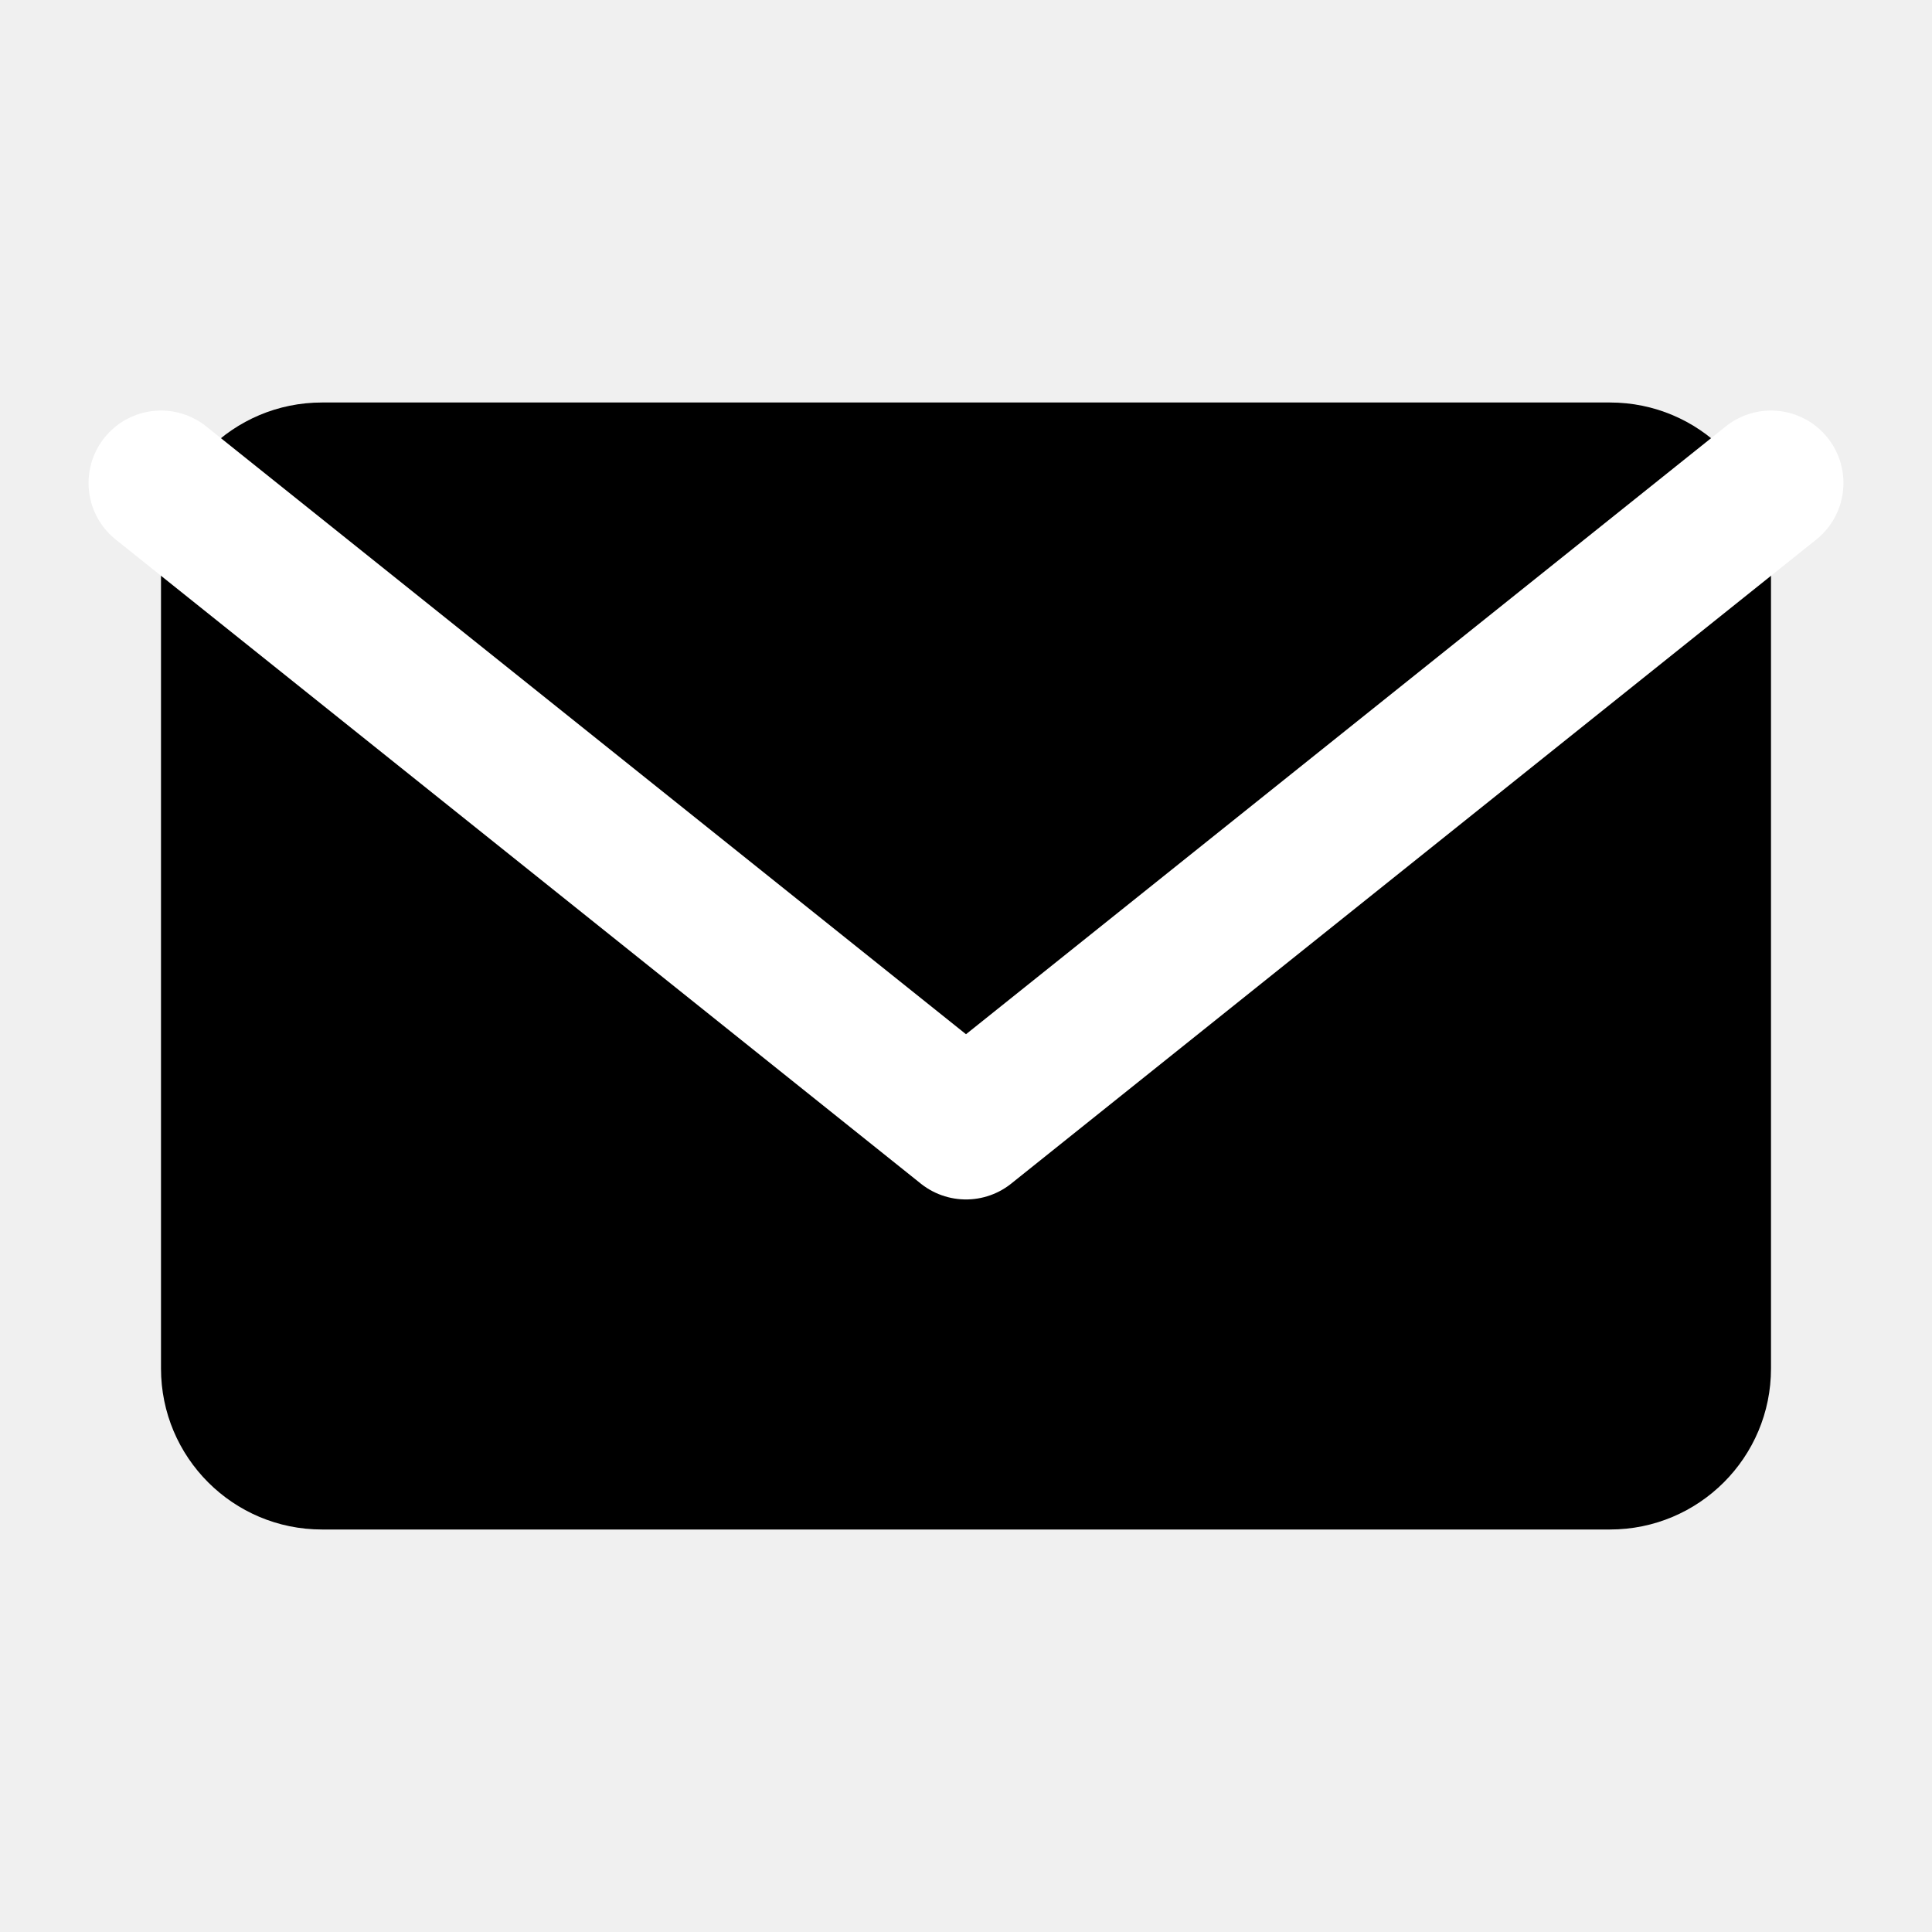
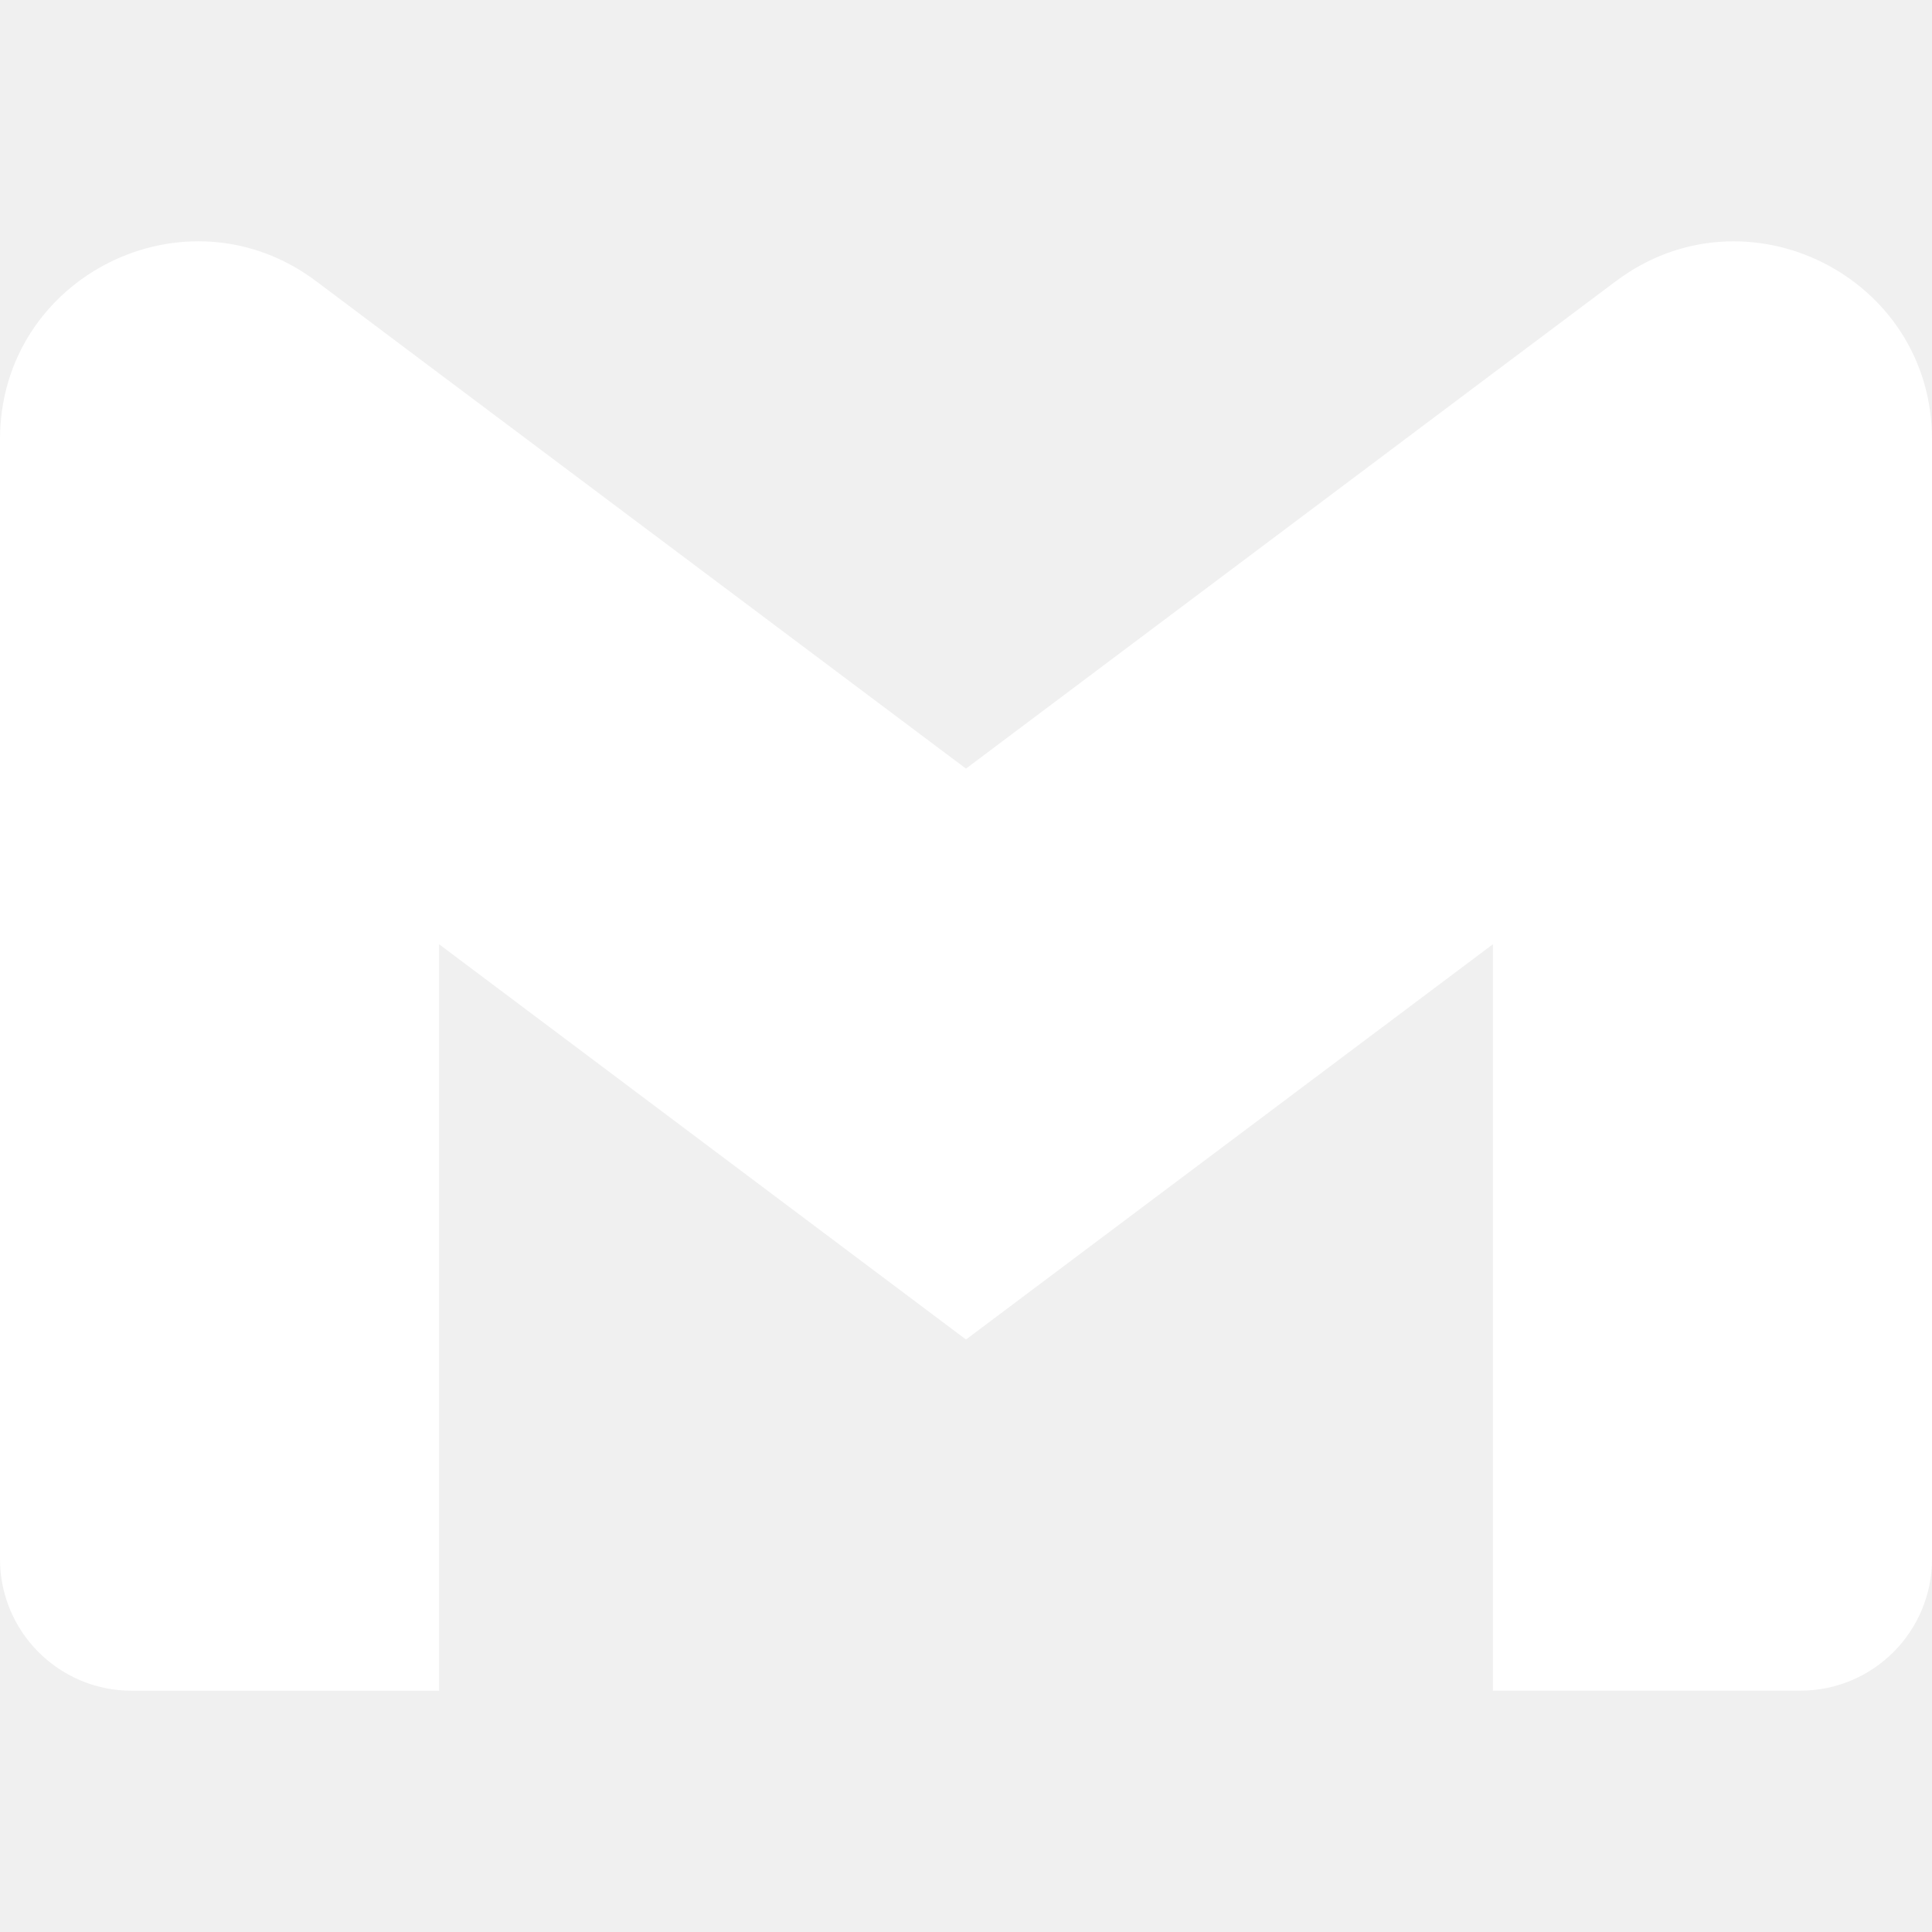
- <svg aria-hidden="true" viewBox="0 0 24 24">
-   <rect x="2" y="5" width="20" height="14" rx="2" />
-   <path d="M2 6l10 8 10-8" fill="none" stroke="#ffffff" stroke-width="1.8" stroke-linecap="round" stroke-linejoin="round" />
+ <svg xmlns="http://www.w3.org/2000/svg" fill="#FFFFFF" aria-hidden="true" viewBox="0 0 24 24">
+   <path d="M24 5.457v13.909c0 .904-.732 1.636-1.636 1.636h-3.819V11.73L12 16.64l-6.545-4.91v9.273H1.636A1.636 1.636 0 0 1 0 19.366V5.457c0-2.023 2.309-3.178 3.927-1.964L5.455 4.64 12 9.548l6.545-4.91 1.528-1.145C21.69 2.28 24 3.434 24 5.457z" />
</svg>
